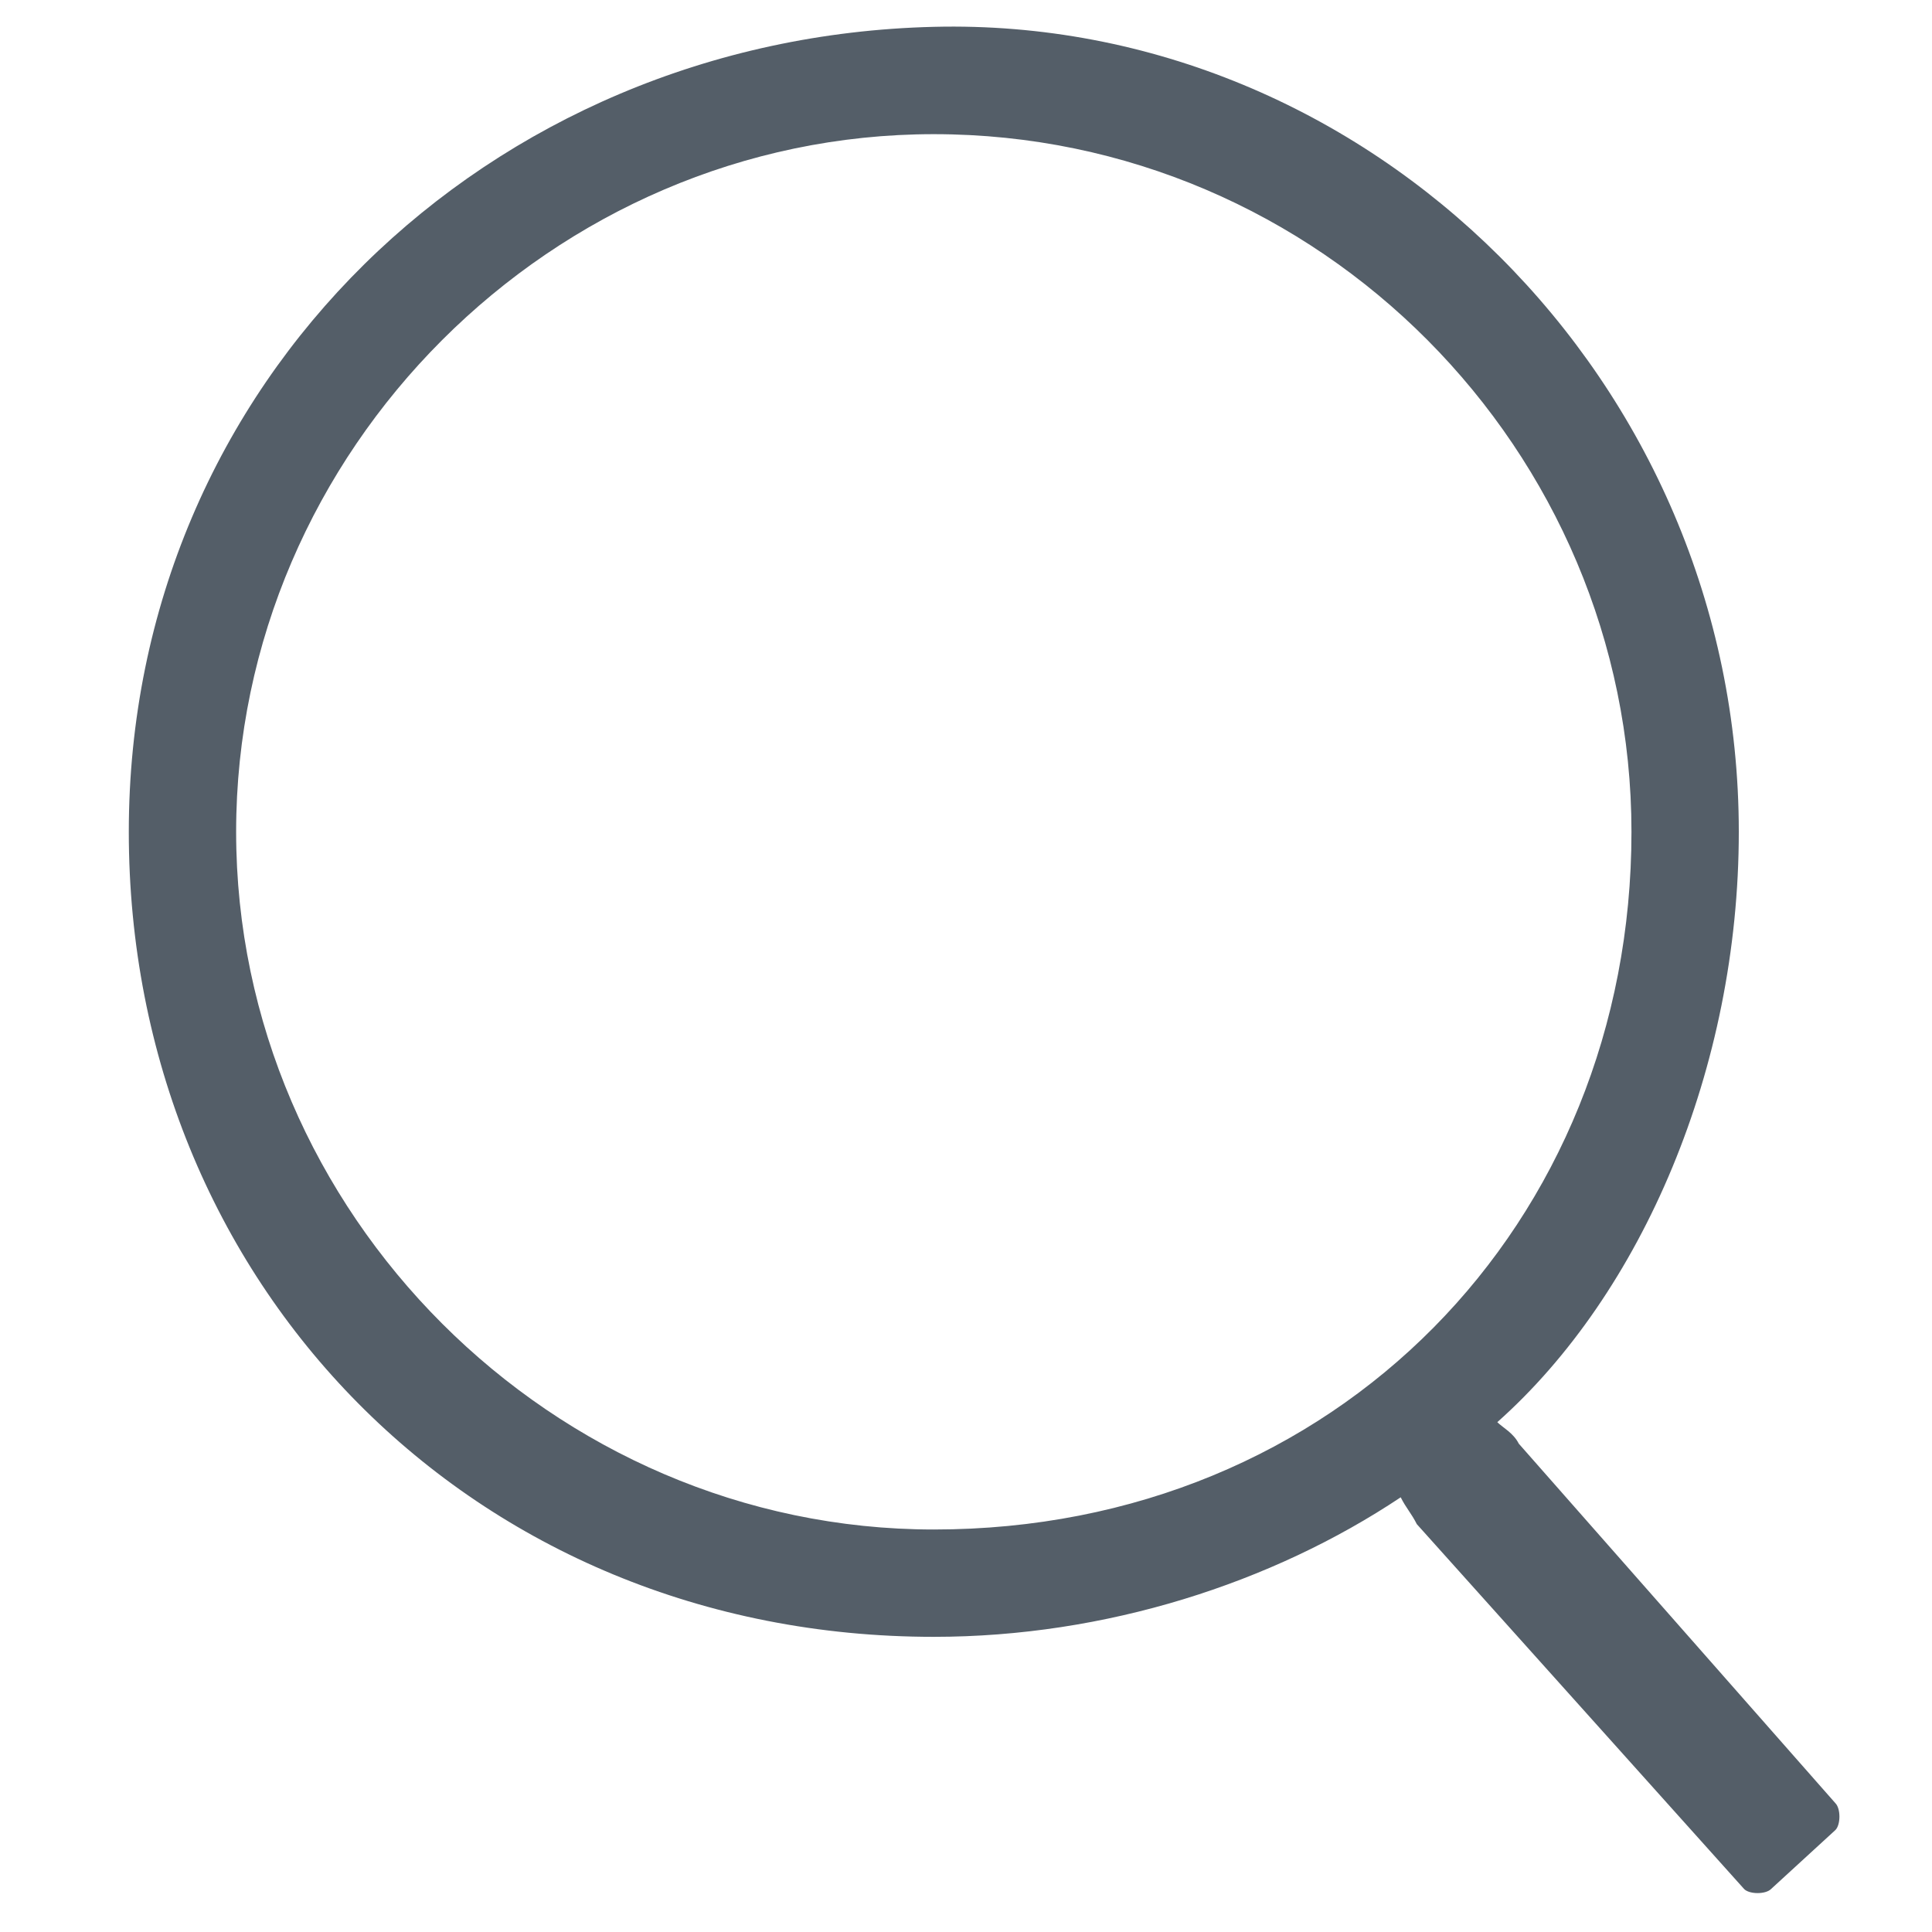
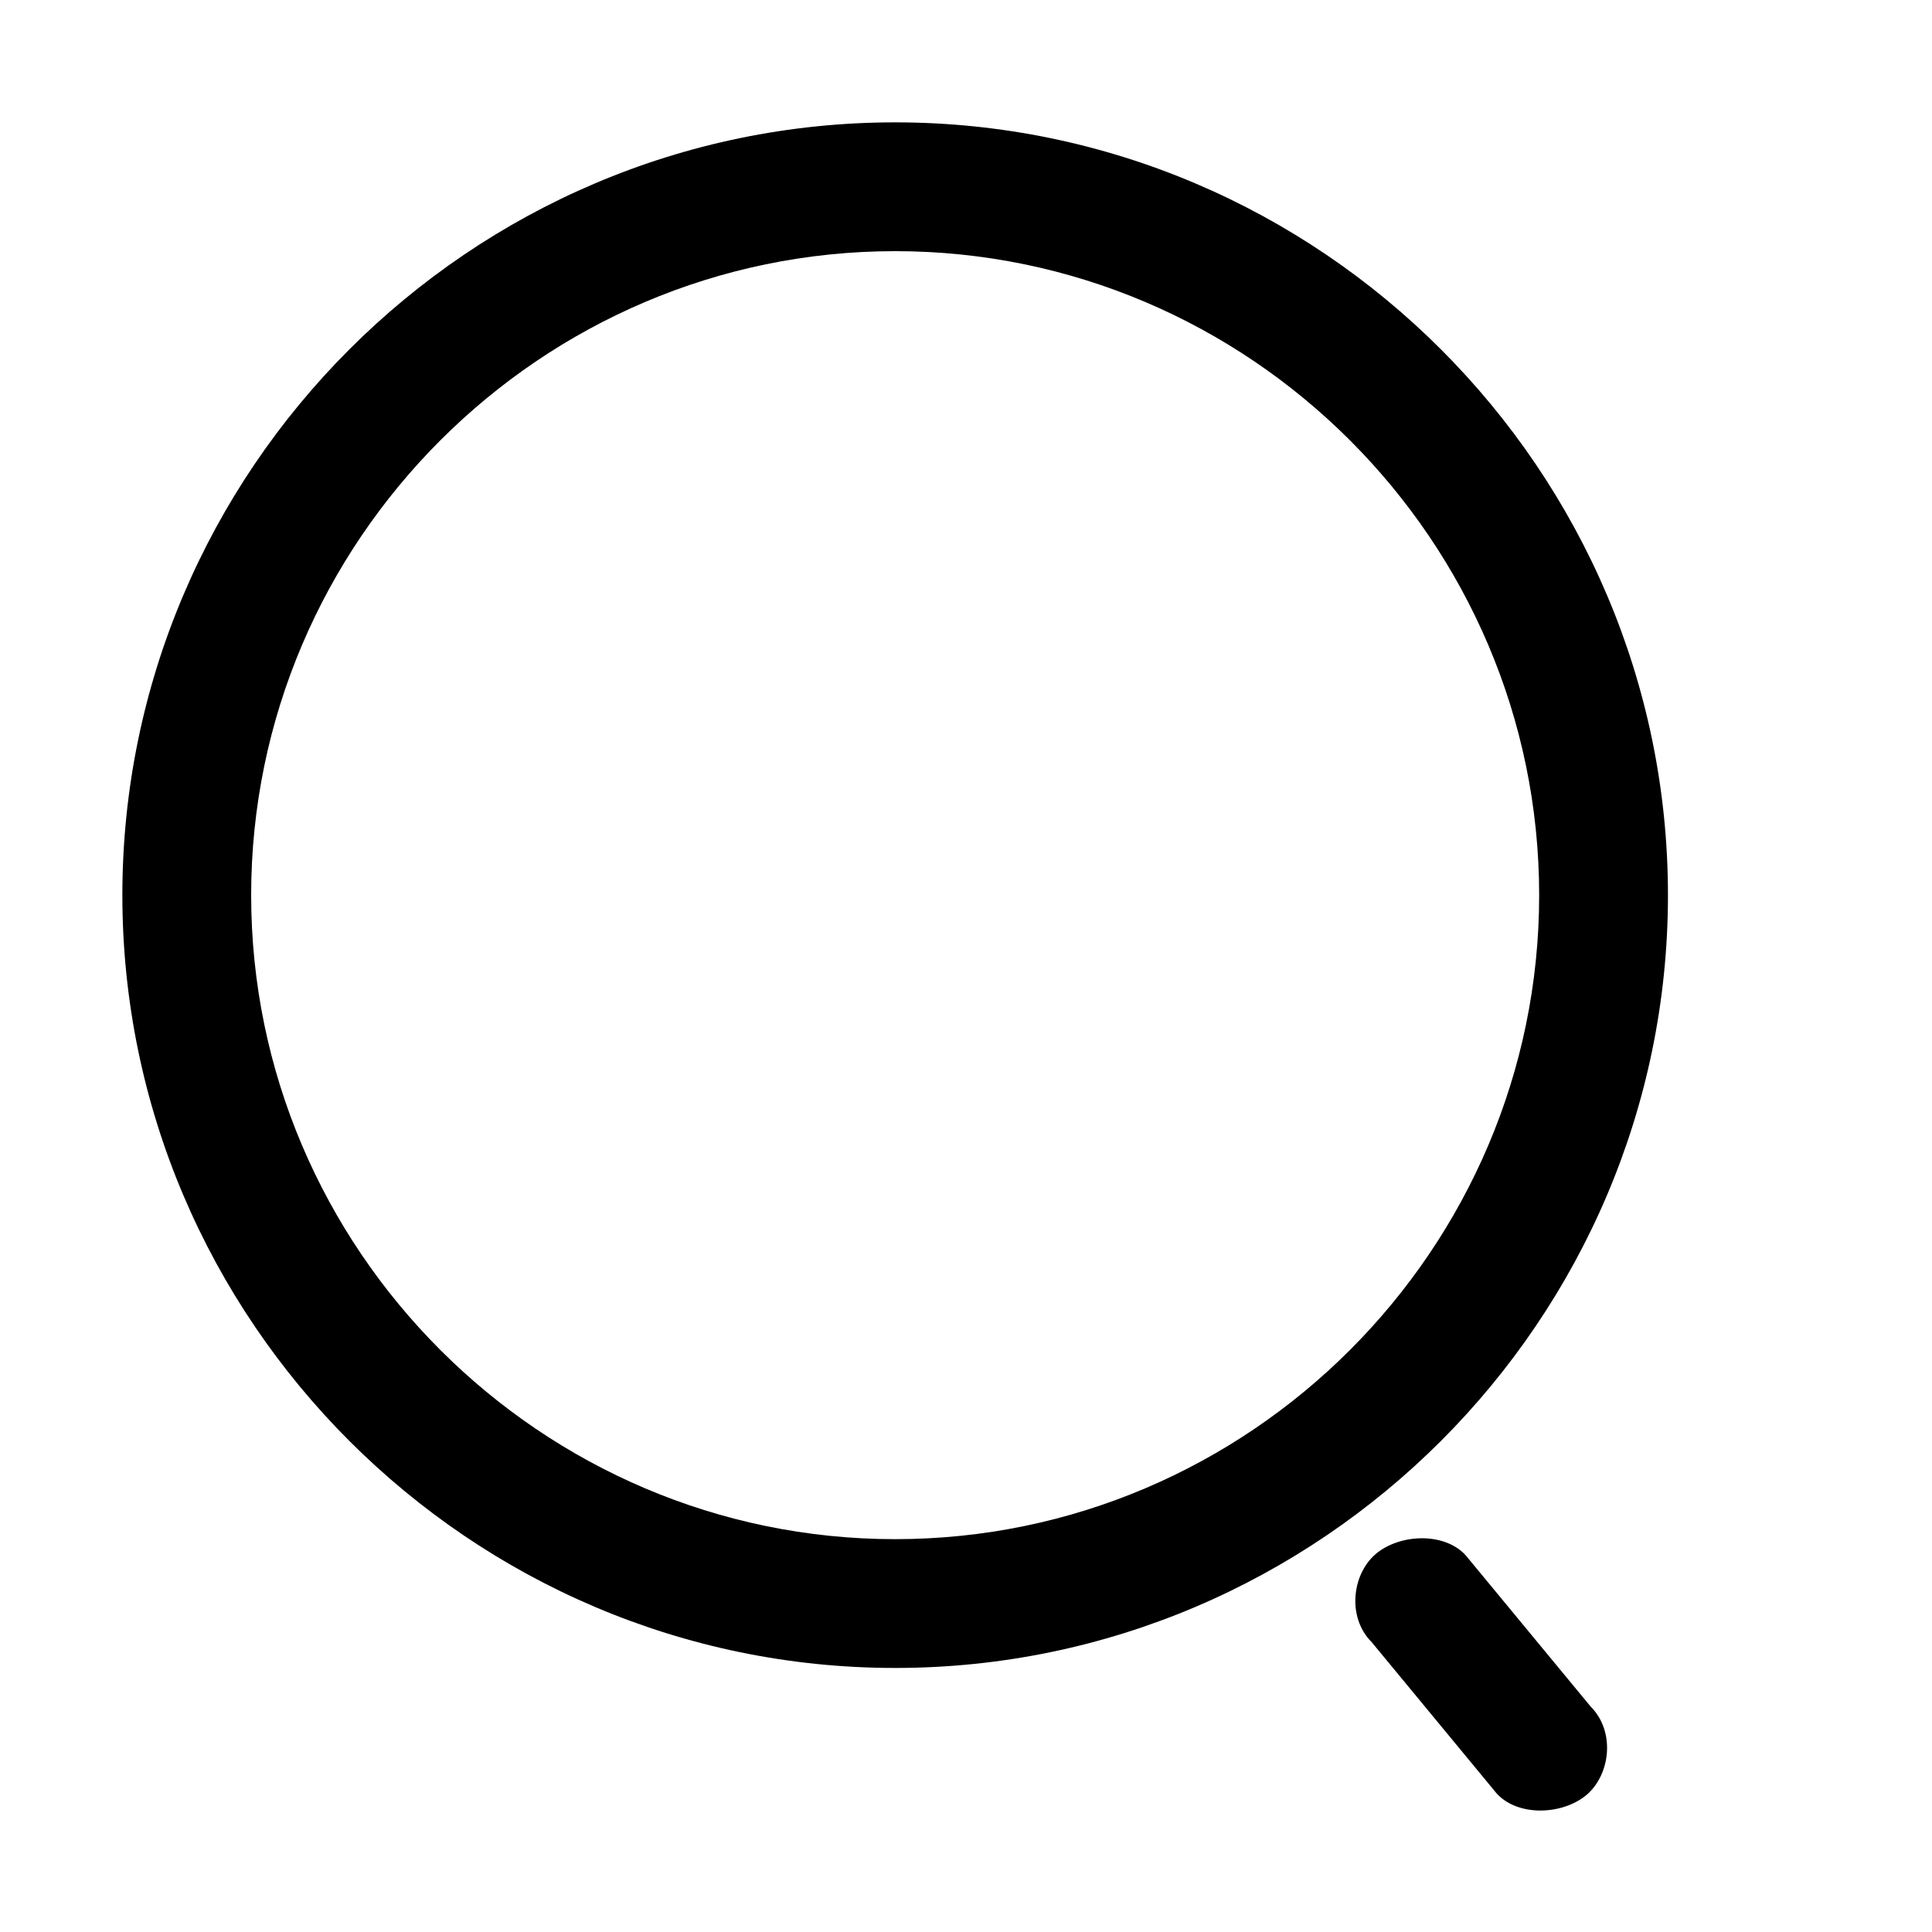
- <svg xmlns="http://www.w3.org/2000/svg" t="1640756153103" class="icon" viewBox="0 0 1024 1024" version="1.1" p-id="3153" width="200" height="200">
-   <path d="M793.6 753.778c2.844 2.844 8.533 5.689 11.378 11.378l167.822 190.578c2.844 2.844 2.844 11.378 0 14.222L938.667 1001.244c-2.844 2.844-11.378 2.844-14.222 0l-173.511-193.422c-2.844-5.689-5.689-8.533-8.533-14.222-68.267 45.511-156.444 73.956-247.467 73.956-244.622 0-426.667-187.733-426.667-426.667S258.844 19.911 494.933 14.222c230.4-5.689 426.667 187.733 426.667 426.667 0 125.156-51.2 244.622-128 312.889z m-298.667-682.667c-201.956 0-369.778 167.822-369.778 369.778s167.822 369.778 369.778 369.778c213.333 0 369.778-162.133 369.778-369.778 0-201.956-164.978-369.778-369.778-369.778z" fill="#545E68" p-id="3154" />
+ <svg xmlns="http://www.w3.org/2000/svg" t="1644910079742" class="icon" viewBox="0 0 1024 1024" version="1.1" p-id="10544" width="200" height="200">
+   <path d="M474.453 884.053c-225.28 0-409.6-184.32-409.6-409.6s184.32-409.6 409.6-409.6 409.6 184.32 409.6 409.6-184.32 409.6-409.6 409.6z m0-68.267c187.733 0 341.333-153.6 341.333-341.333s-153.6-341.333-341.333-341.333-341.333 153.6-341.333 341.333 153.6 341.333 341.333 341.333z m252.587 54.613c-13.653-13.653-10.24-37.547 3.413-47.787s37.547-10.24 47.787 3.413l64.853 78.507c13.653 13.653 10.24 37.547-3.413 47.787s-37.547 10.24-47.787-3.413l-64.853-78.507z" p-id="10545" />
</svg>
